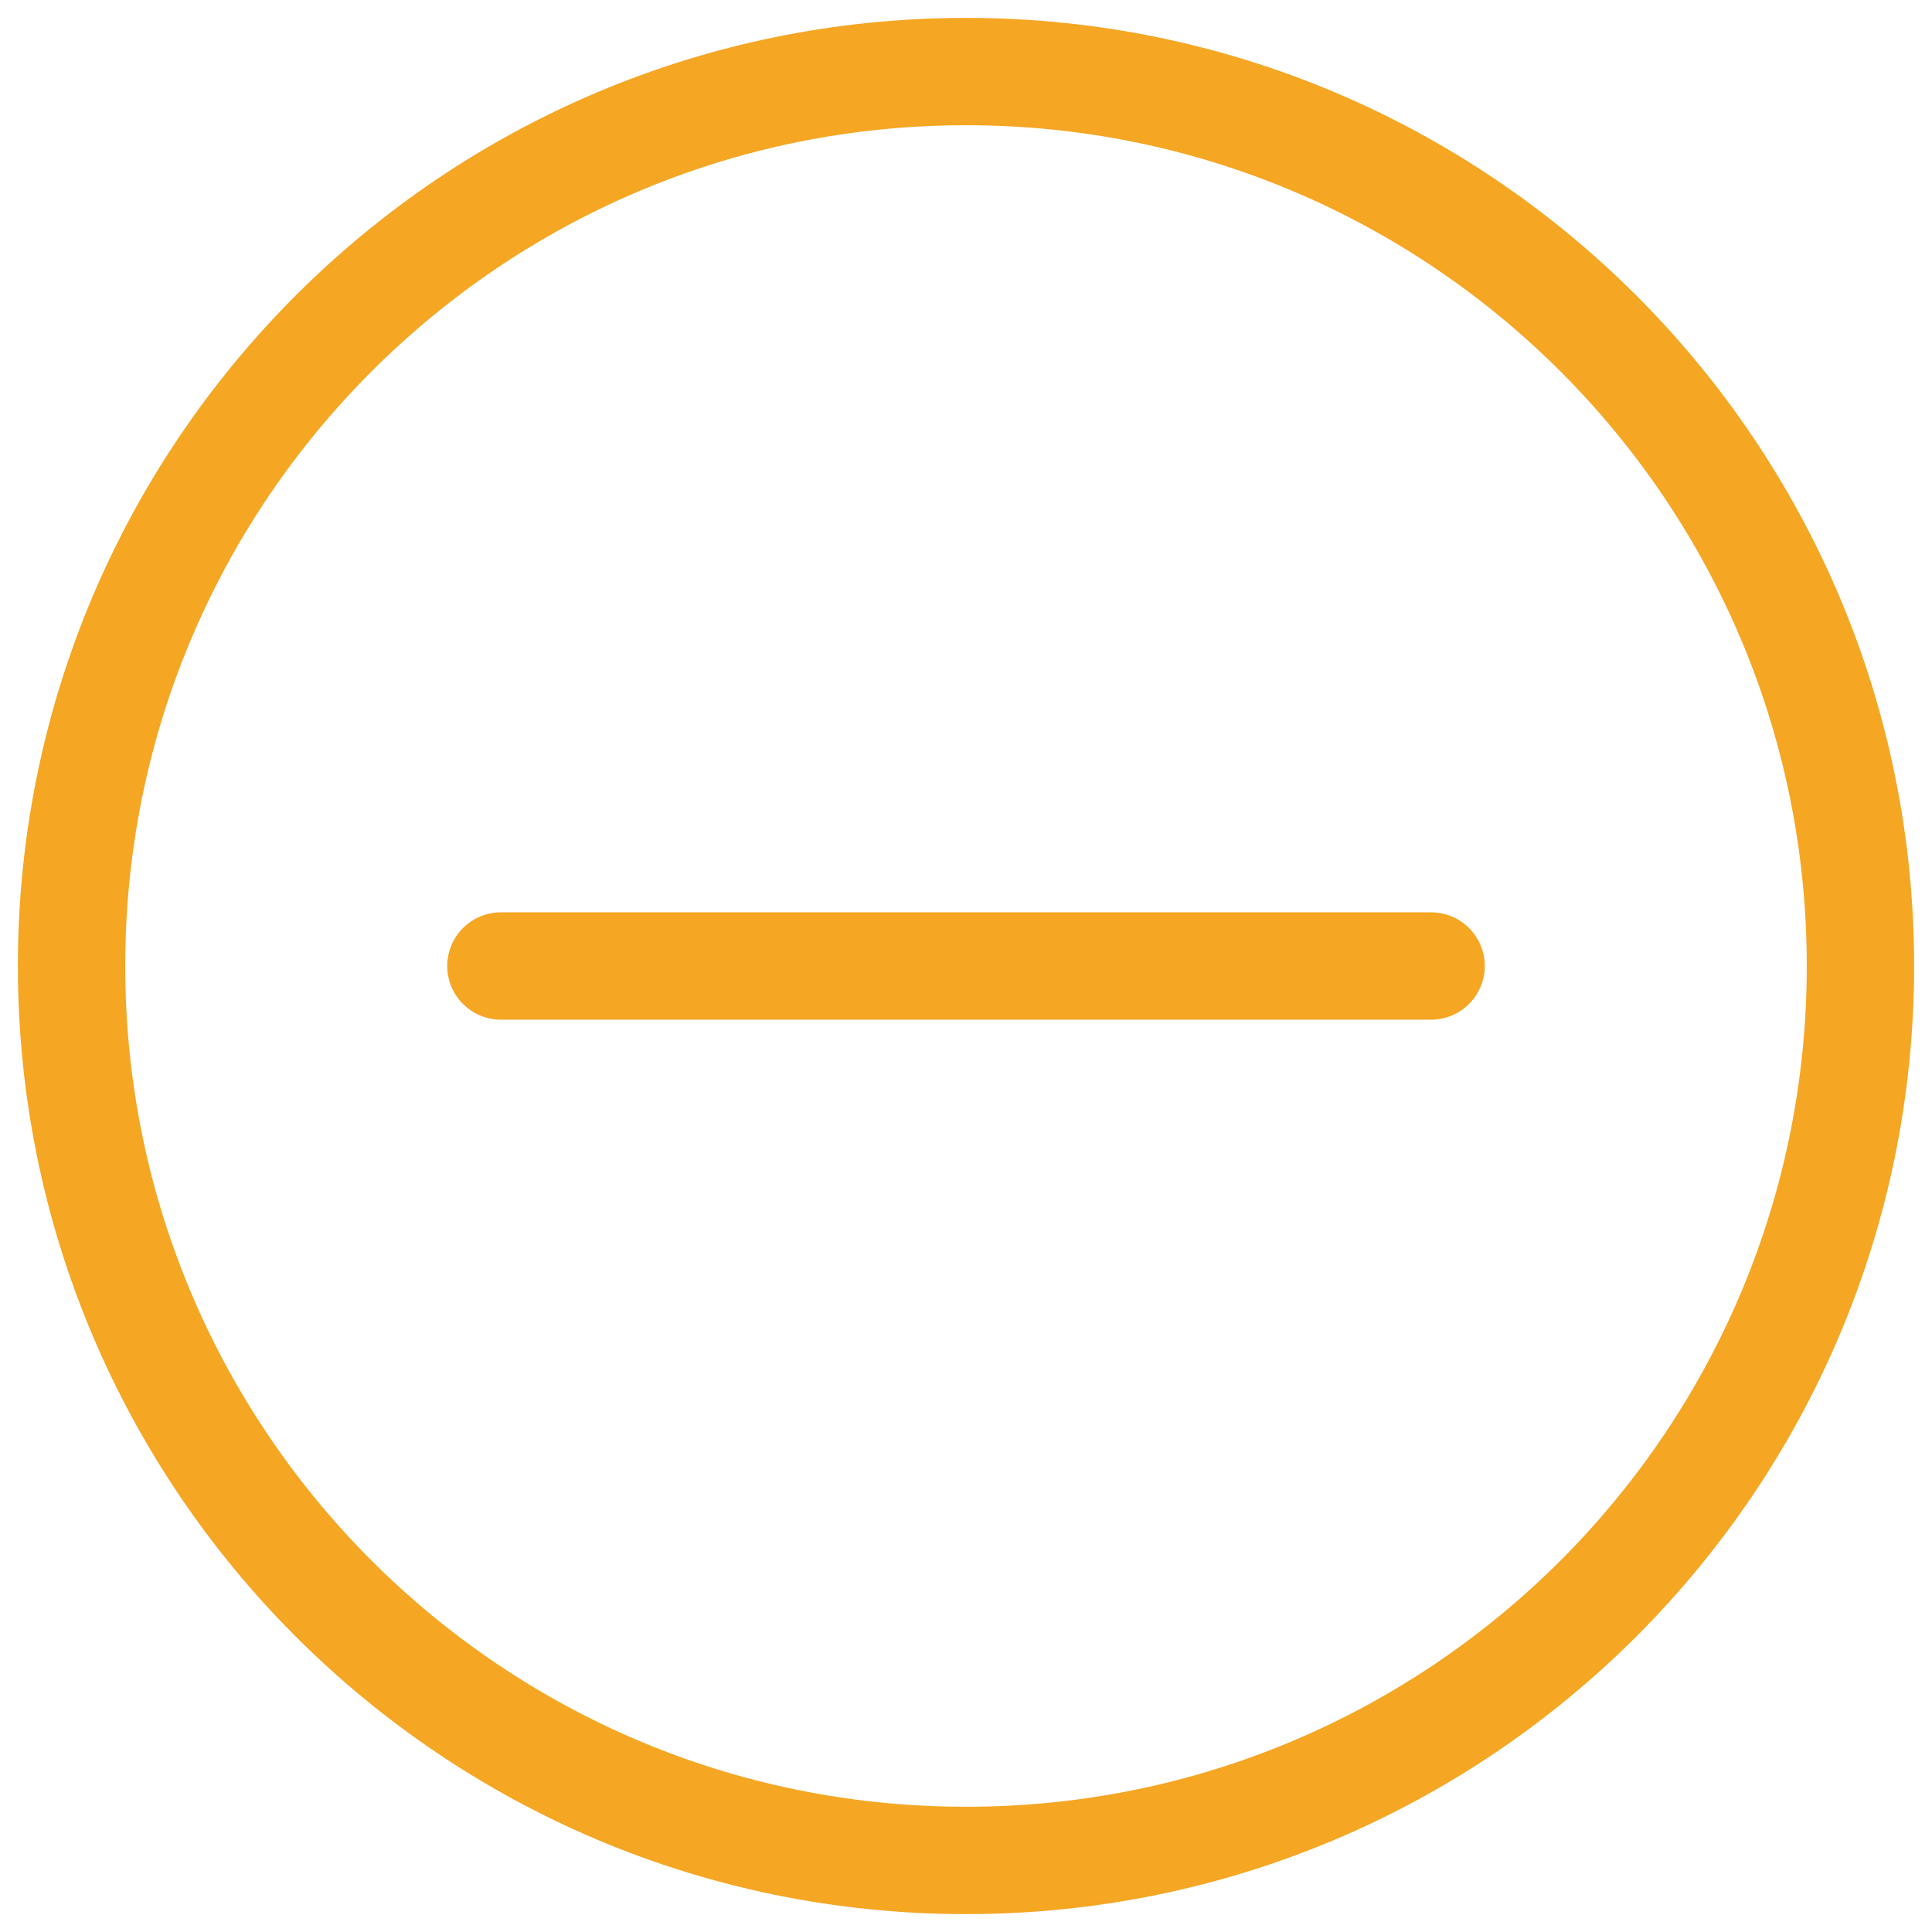
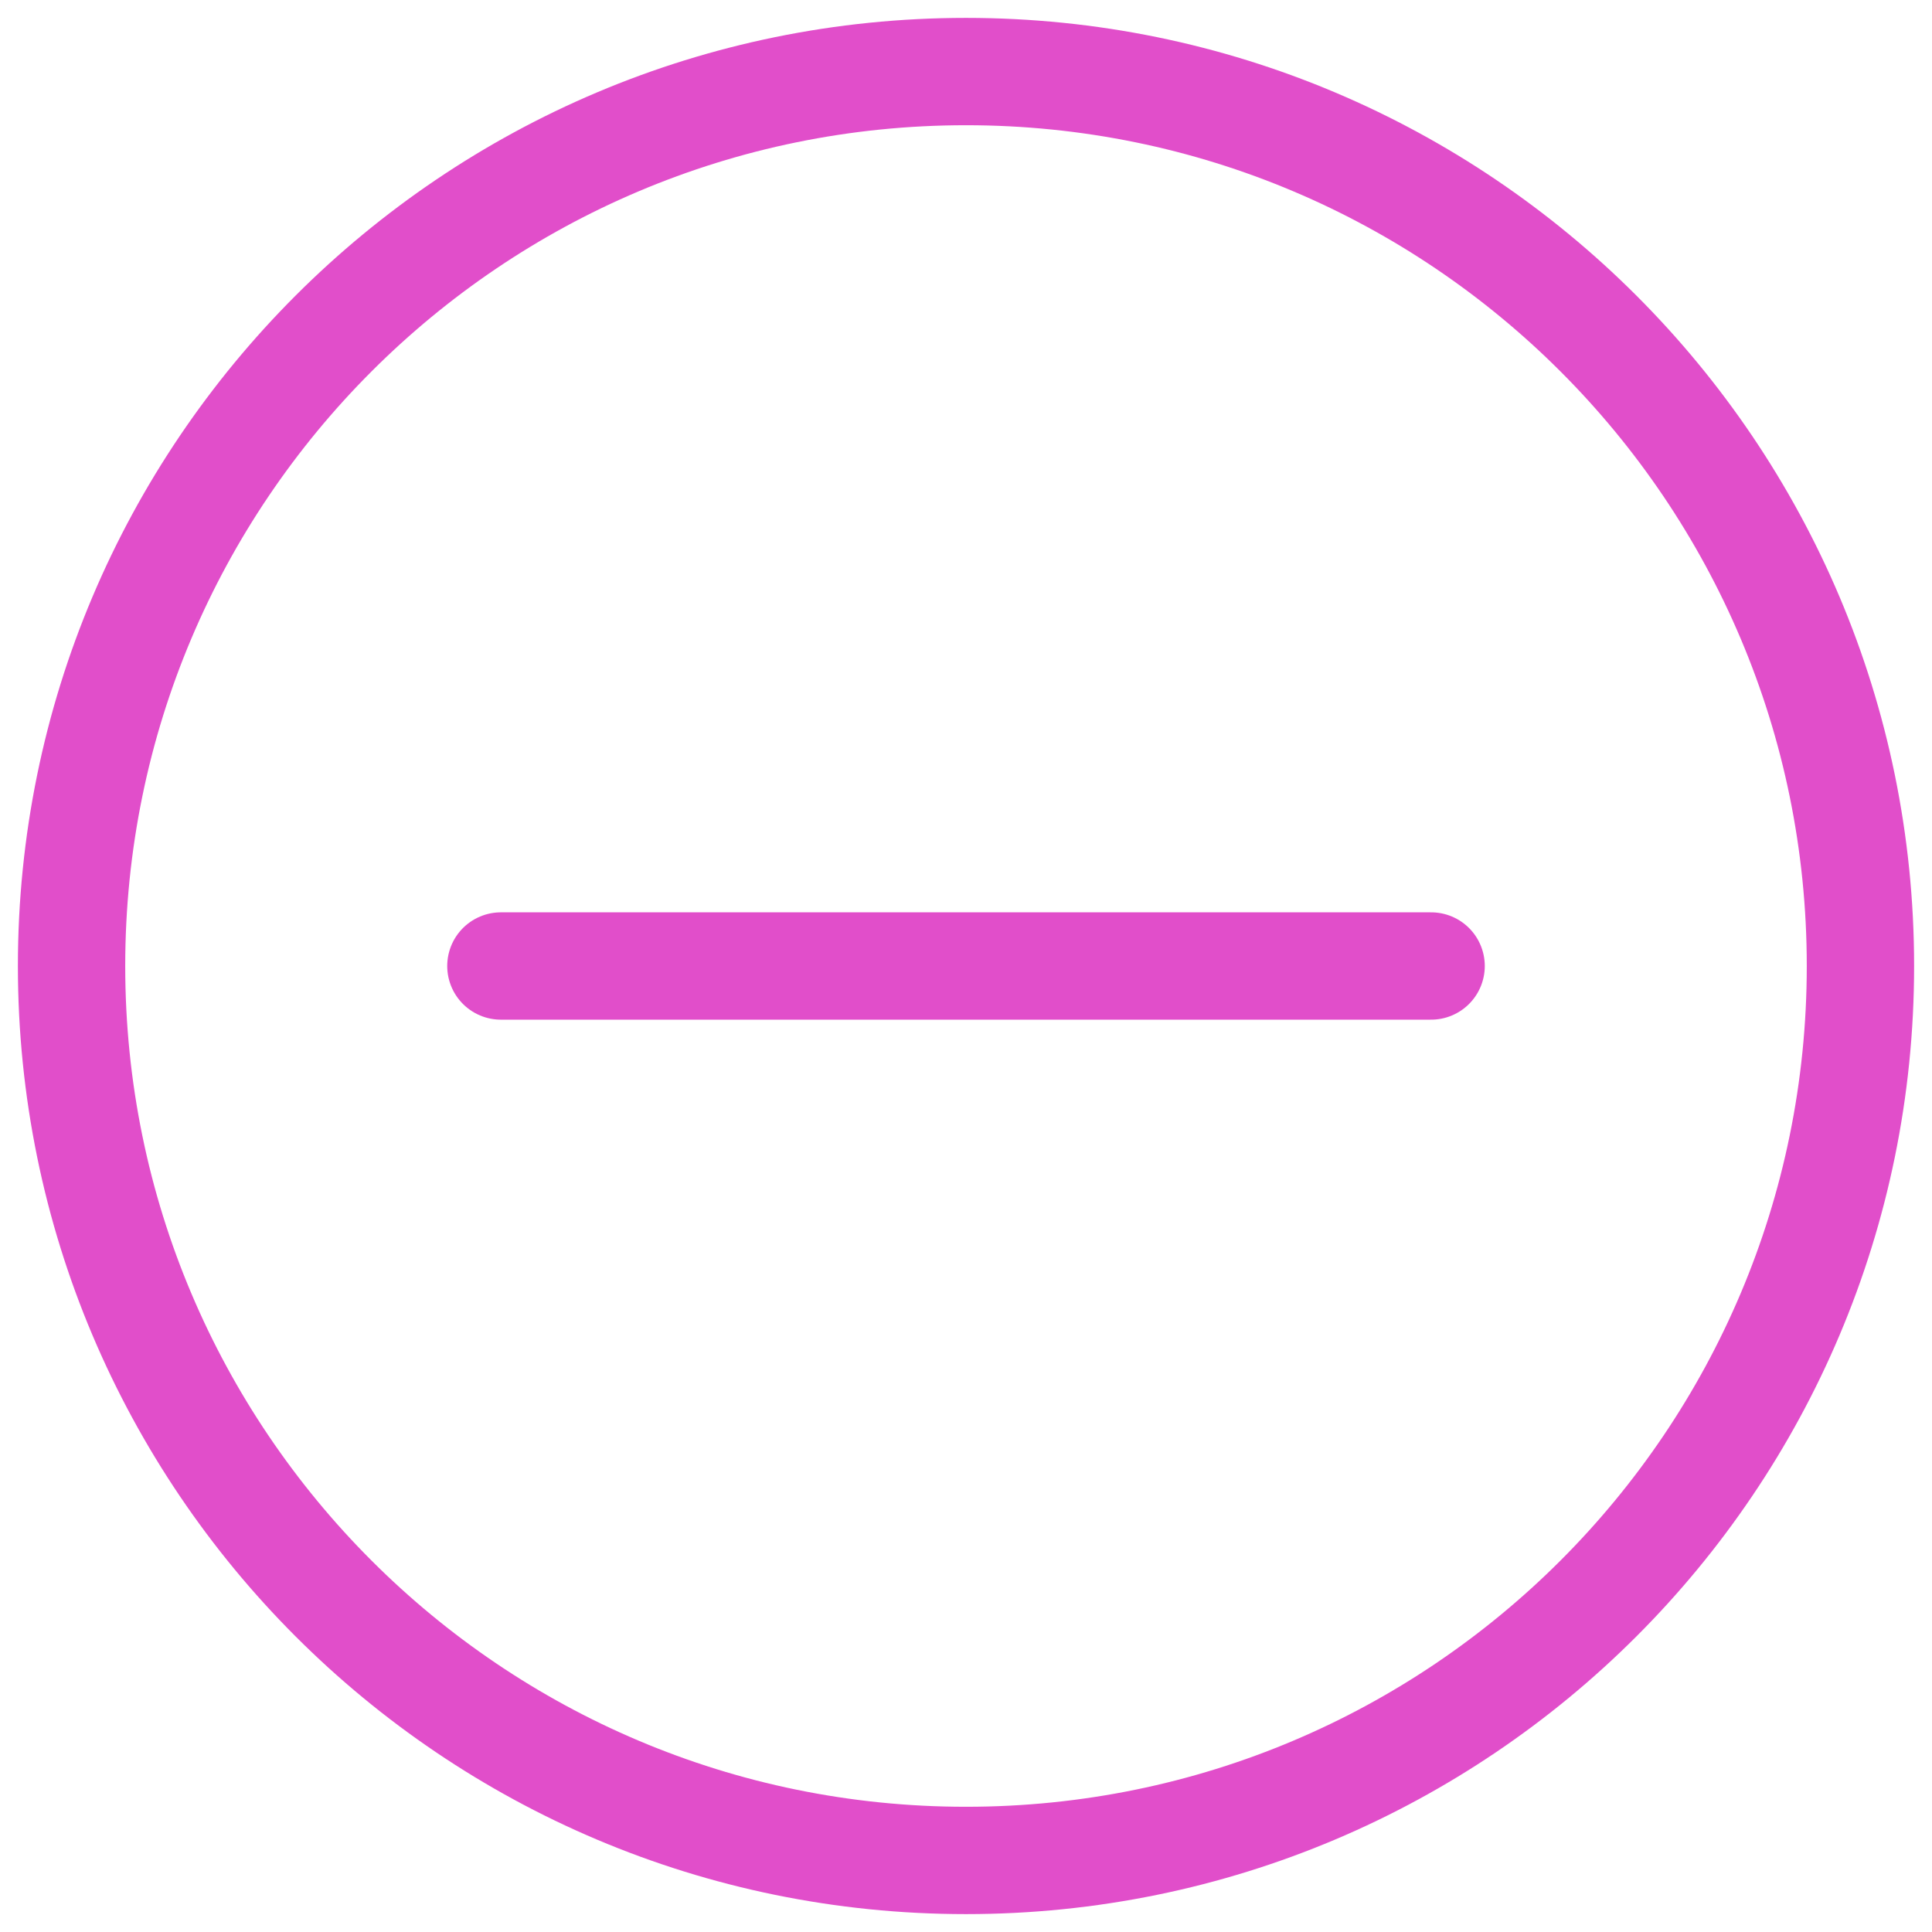
<svg xmlns="http://www.w3.org/2000/svg" width="27px" height="27px" viewBox="0 0 27 27" version="1.1">
  <g id="Side-By-Side" stroke="none" stroke-width="1" fill="none" fill-rule="evenodd">
-     <g id="Send-Empty" transform="translate(-509, -503)" fill-rule="nonzero" stroke="#F5A623" stroke-width="1.5">
+     <g id="Send-Empty" transform="translate(-509, -503)" fill-rule="nonzero" stroke="#e14eca" stroke-width="1.5">
      <g id="Group-12" transform="translate(510, 504)">
        <circle id="Oval" cx="12.5" cy="12.5" r="12.5" />
        <path d="M6,12.5 L19,12.5" id="Path-7" stroke-linecap="round" />
      </g>
    </g>
  </g>
</svg>
